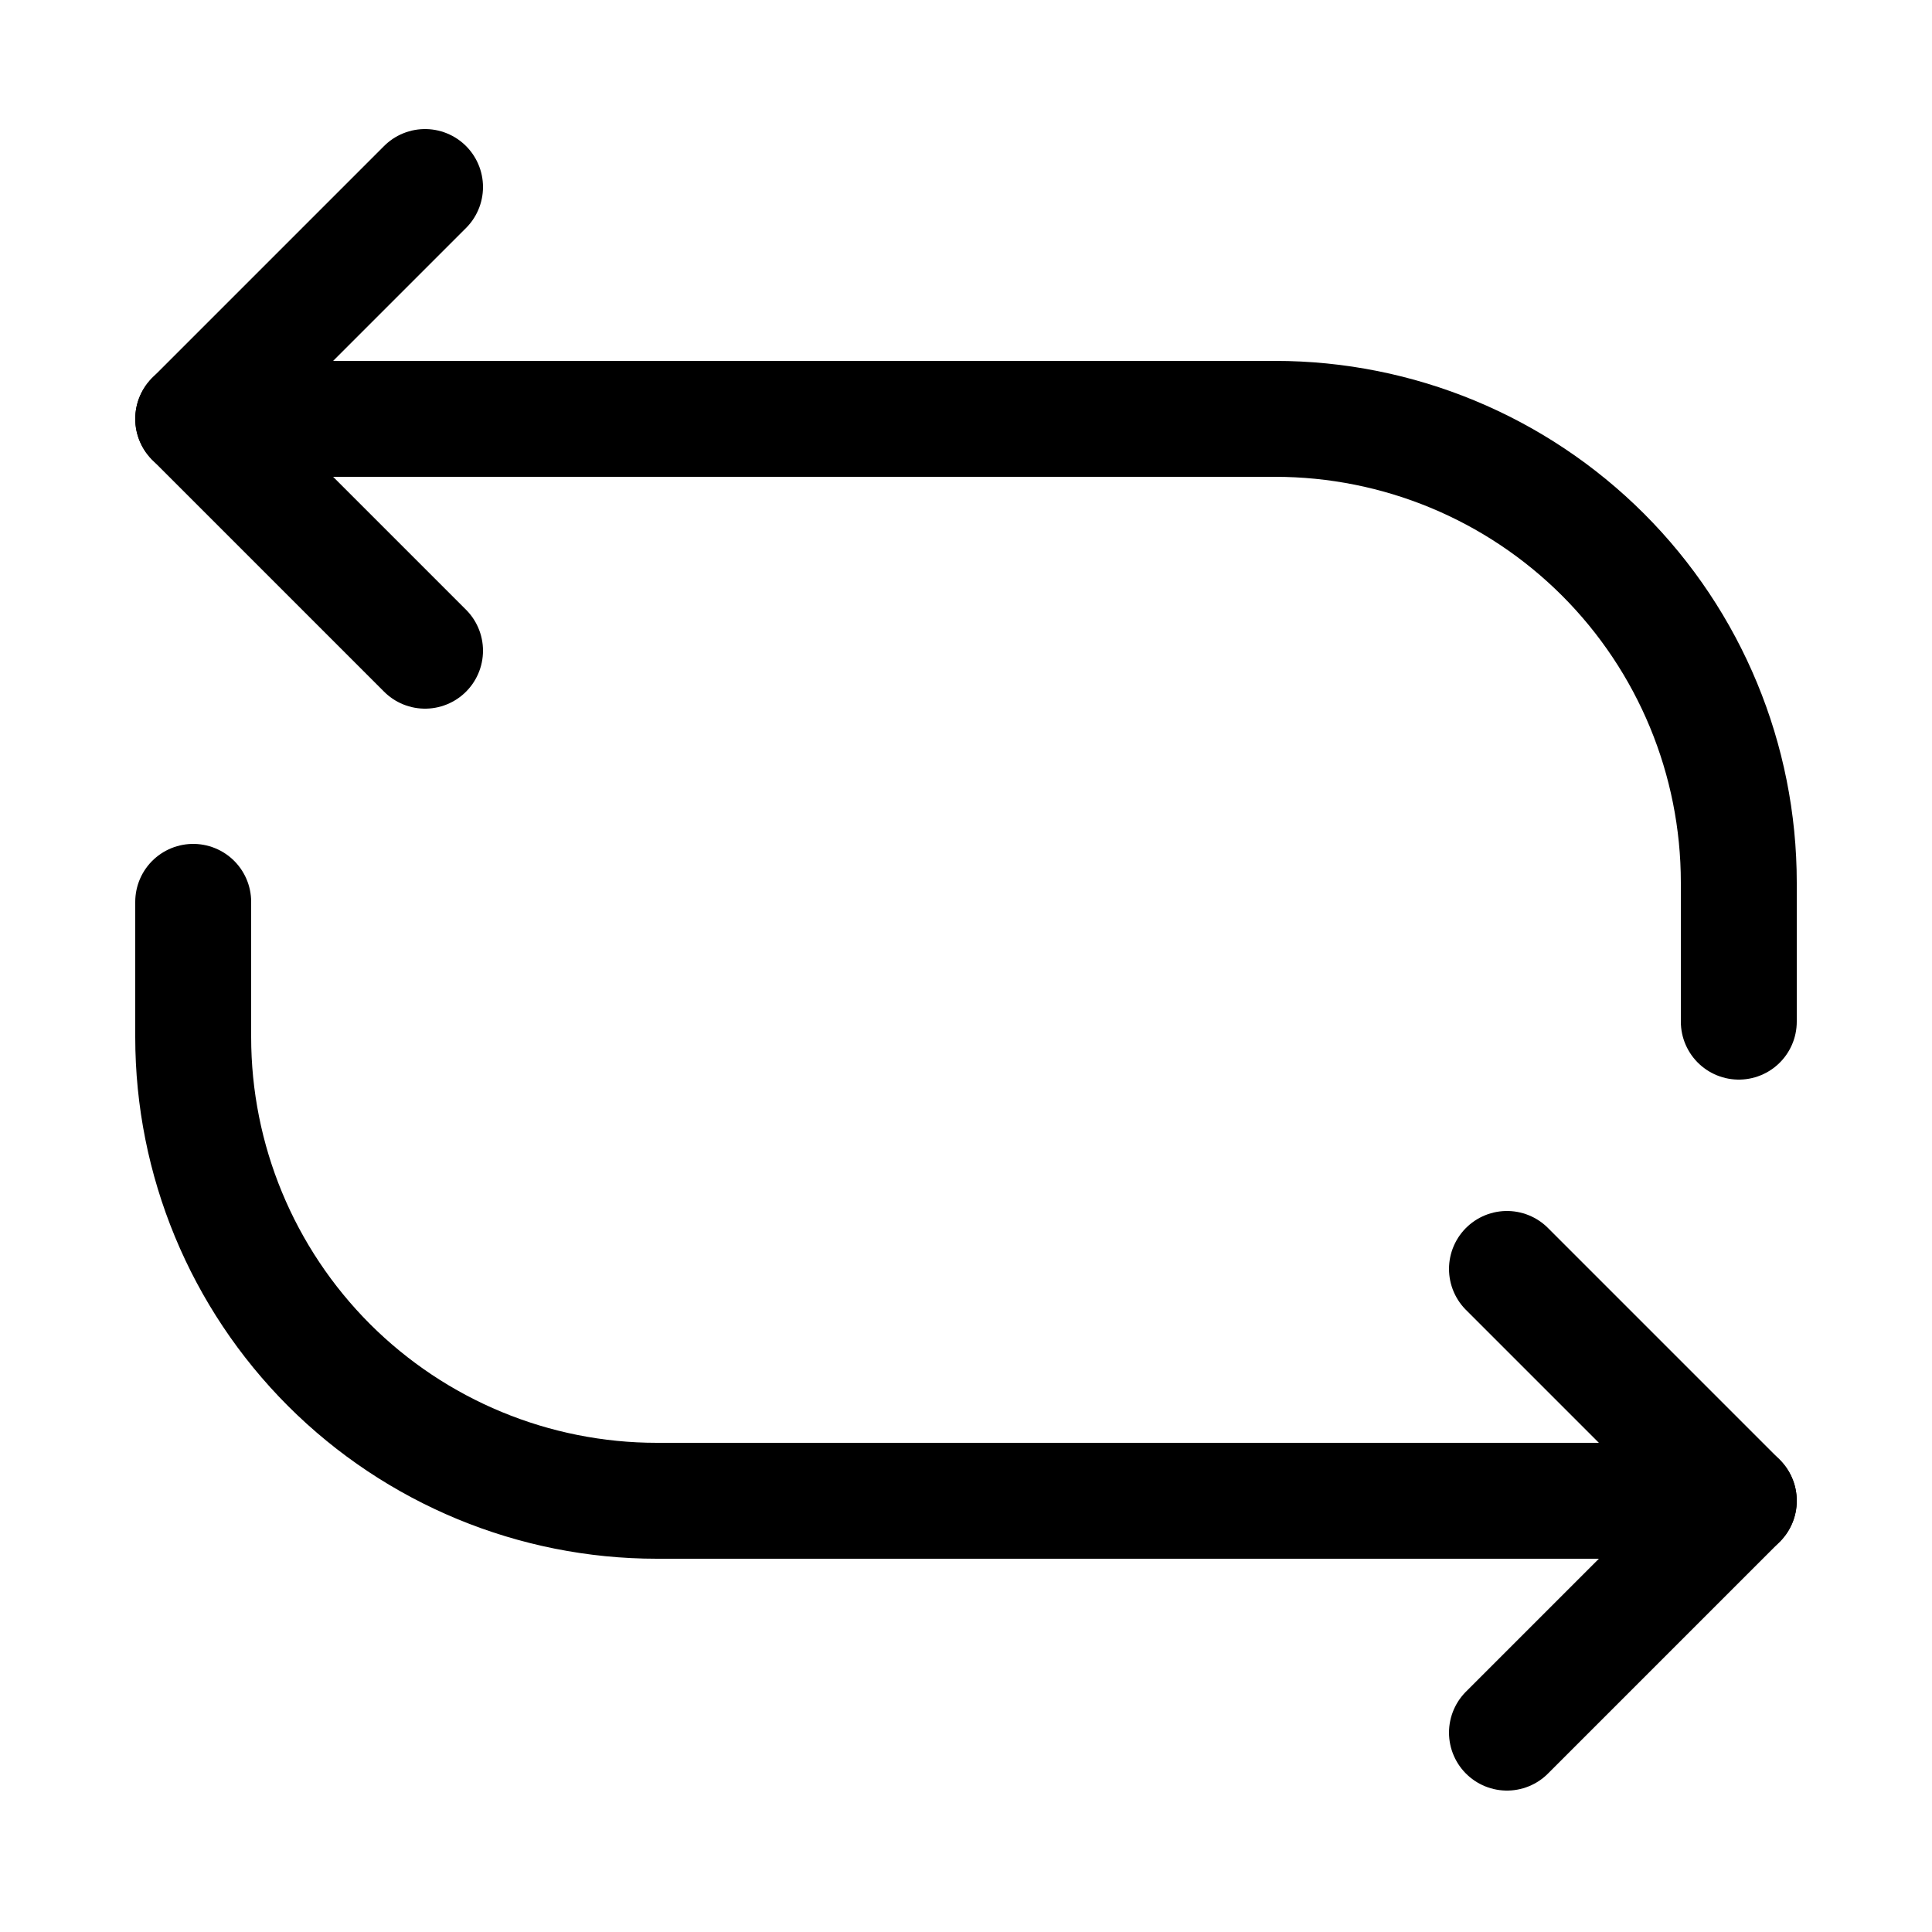
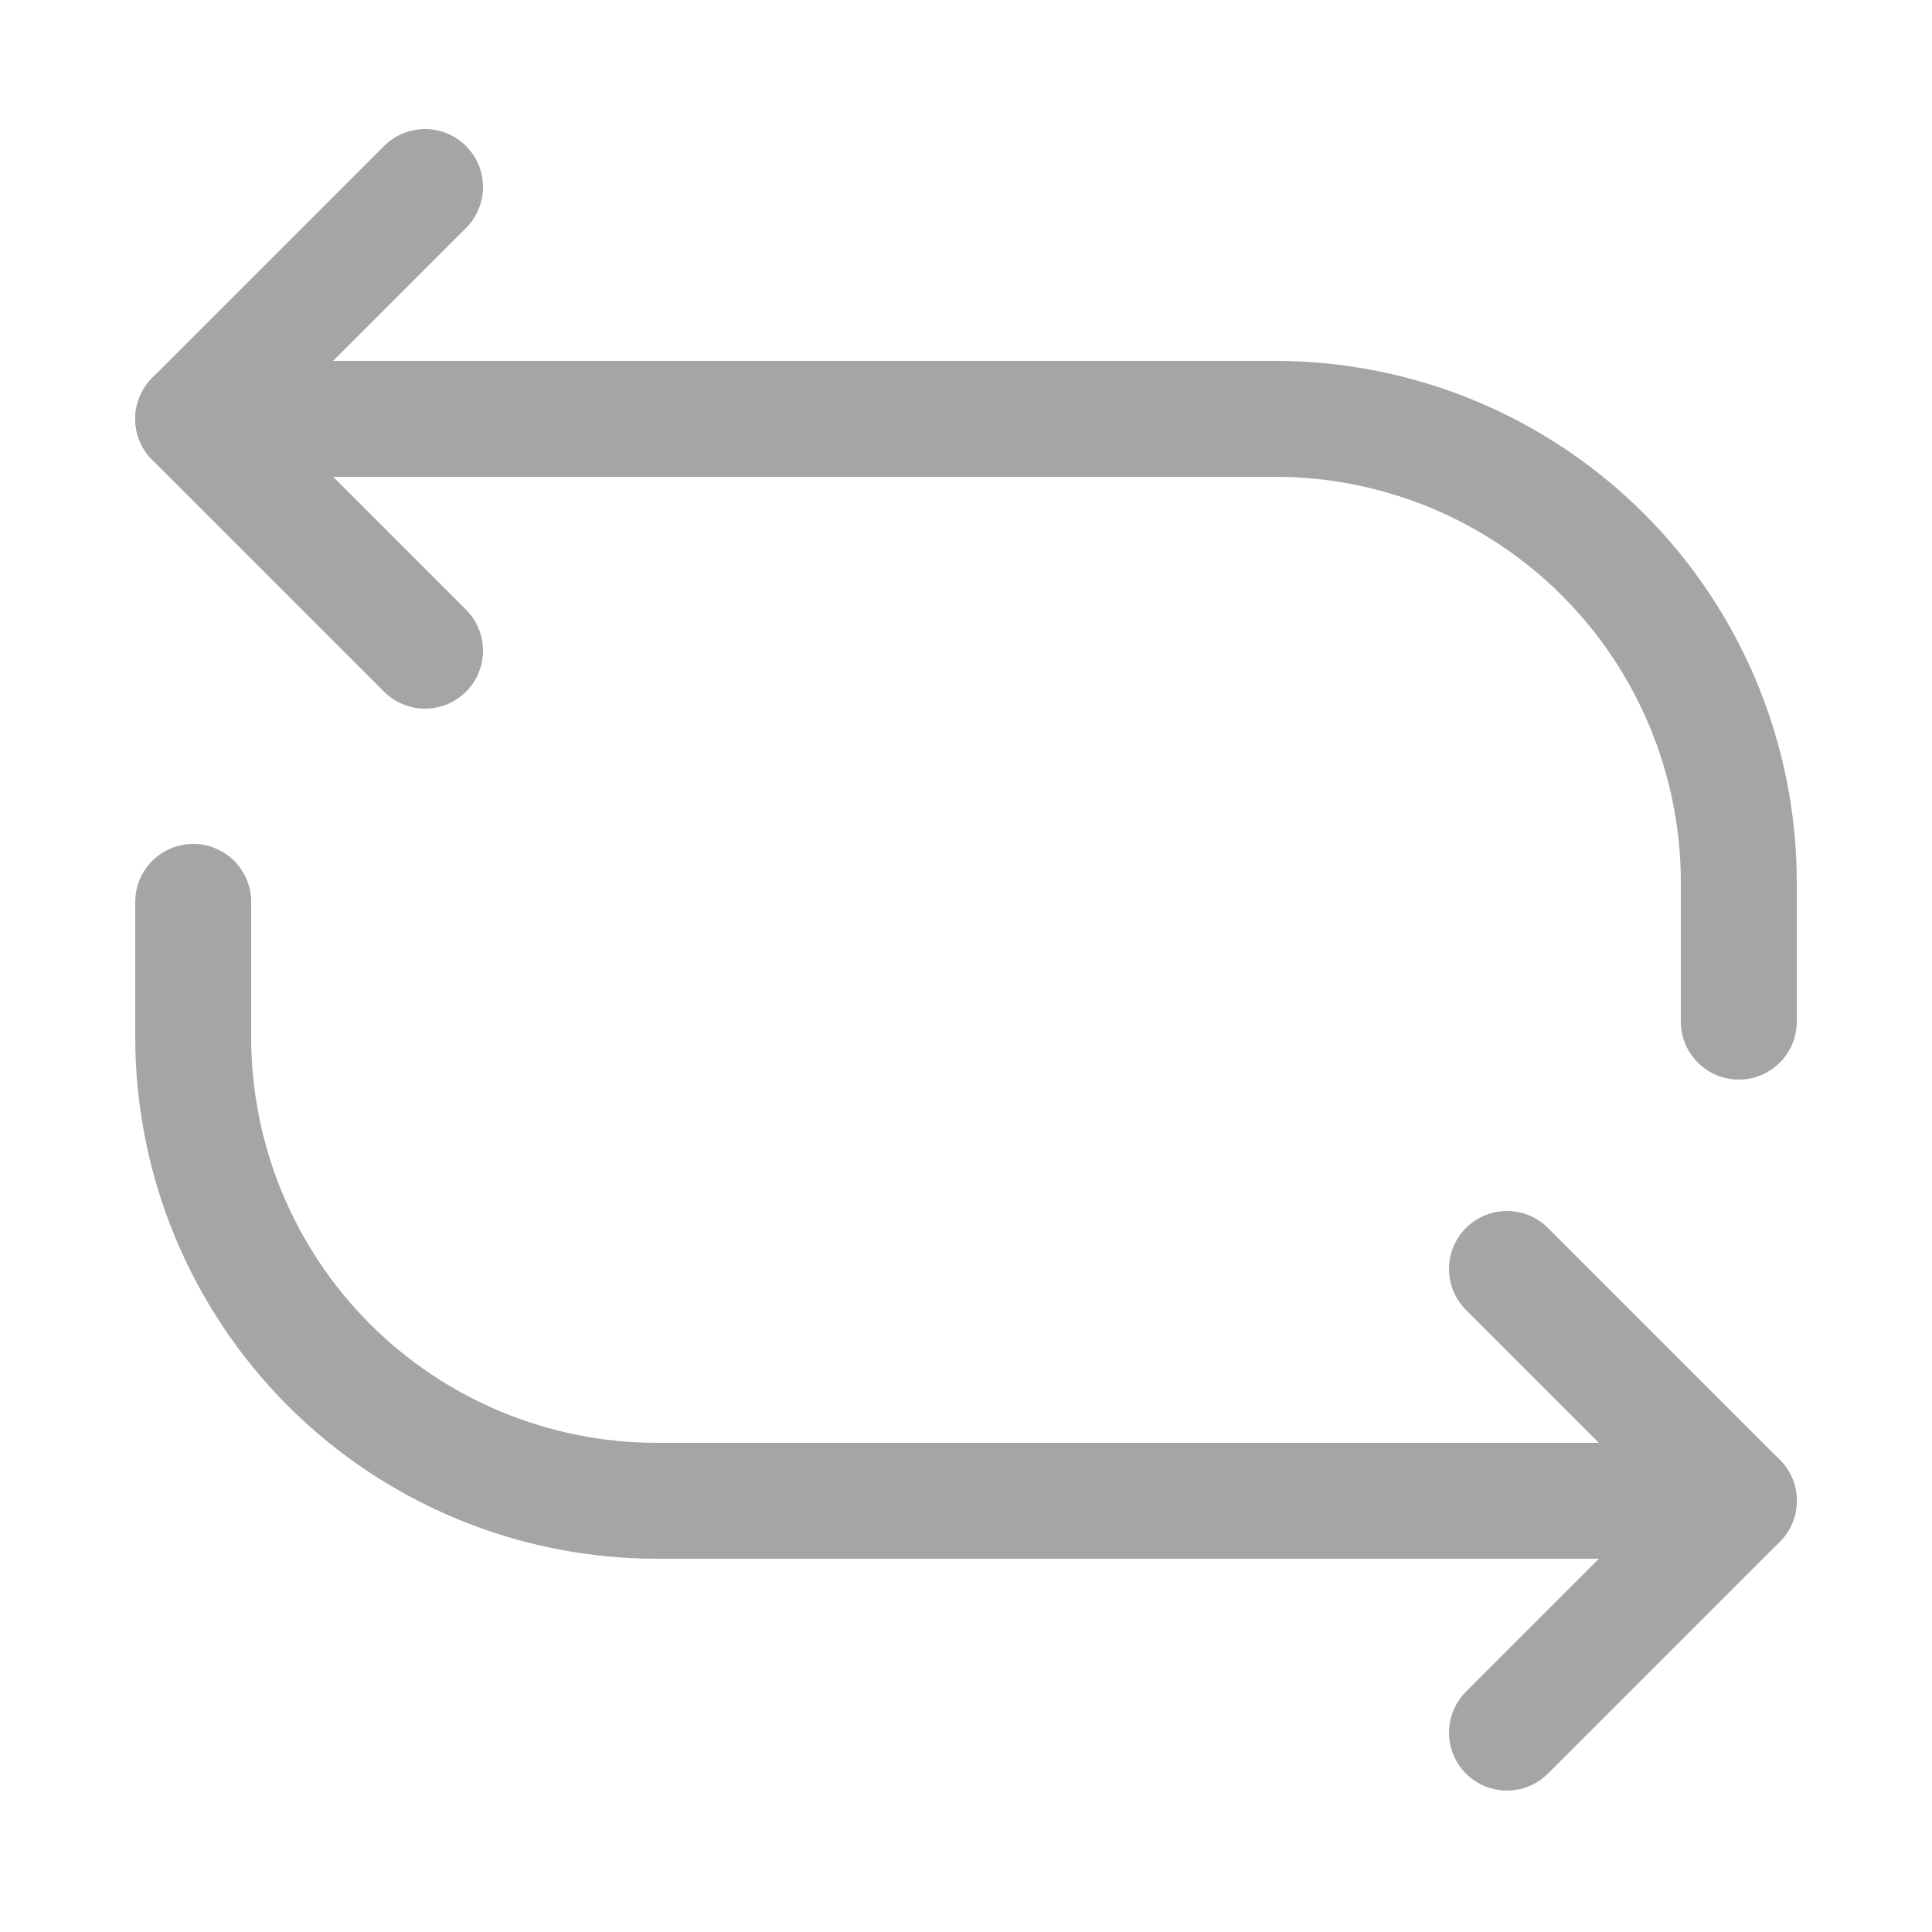
<svg xmlns="http://www.w3.org/2000/svg" width="800px" height="800px" viewBox="-0.5 0 25 25" fill="none">
-   <path d="M22 19.42H8C6.409 19.42 4.883 18.788 3.757 17.663C2.632 16.537 2 15.011 2 13.42V11.67" stroke="#000000" stroke-width="1.5" stroke-linecap="round" stroke-linejoin="round" />
-   <path d="M19 22.42L22 19.42L19 16.42" stroke="#000000" stroke-width="1.5" stroke-linecap="round" stroke-linejoin="round" />
-   <path d="M2 5.42H16C17.591 5.42 19.117 6.052 20.243 7.177C21.368 8.302 22 9.829 22 11.42V13.22" stroke="#000000" stroke-width="1.5" stroke-linecap="round" stroke-linejoin="round" />
-   <path d="M5 2.42L2 5.42L5 8.42" stroke="#000000" stroke-width="1.5" stroke-linecap="round" stroke-linejoin="round" />
+   <path d="M22 19.42H8C6.409 19.42 4.883 18.788 3.757 17.663C2.632 16.537 2 15.011 2 13.42V11.67" stroke="#a5a5a5" stroke-width="1.5" stroke-linecap="round" stroke-linejoin="round" />
+   <path d="M19 22.42L22 19.42L19 16.42" stroke="#a5a5a5" stroke-width="1.5" stroke-linecap="round" stroke-linejoin="round" />
+   <path d="M2 5.42H16C17.591 5.42 19.117 6.052 20.243 7.177C21.368 8.302 22 9.829 22 11.42V13.22" stroke="#a5a5a5" stroke-width="1.5" stroke-linecap="round" stroke-linejoin="round" />
+   <path d="M5 2.42L2 5.42L5 8.42" stroke="#a5a5a5" stroke-width="1.5" stroke-linecap="round" stroke-linejoin="round" />
</svg>
